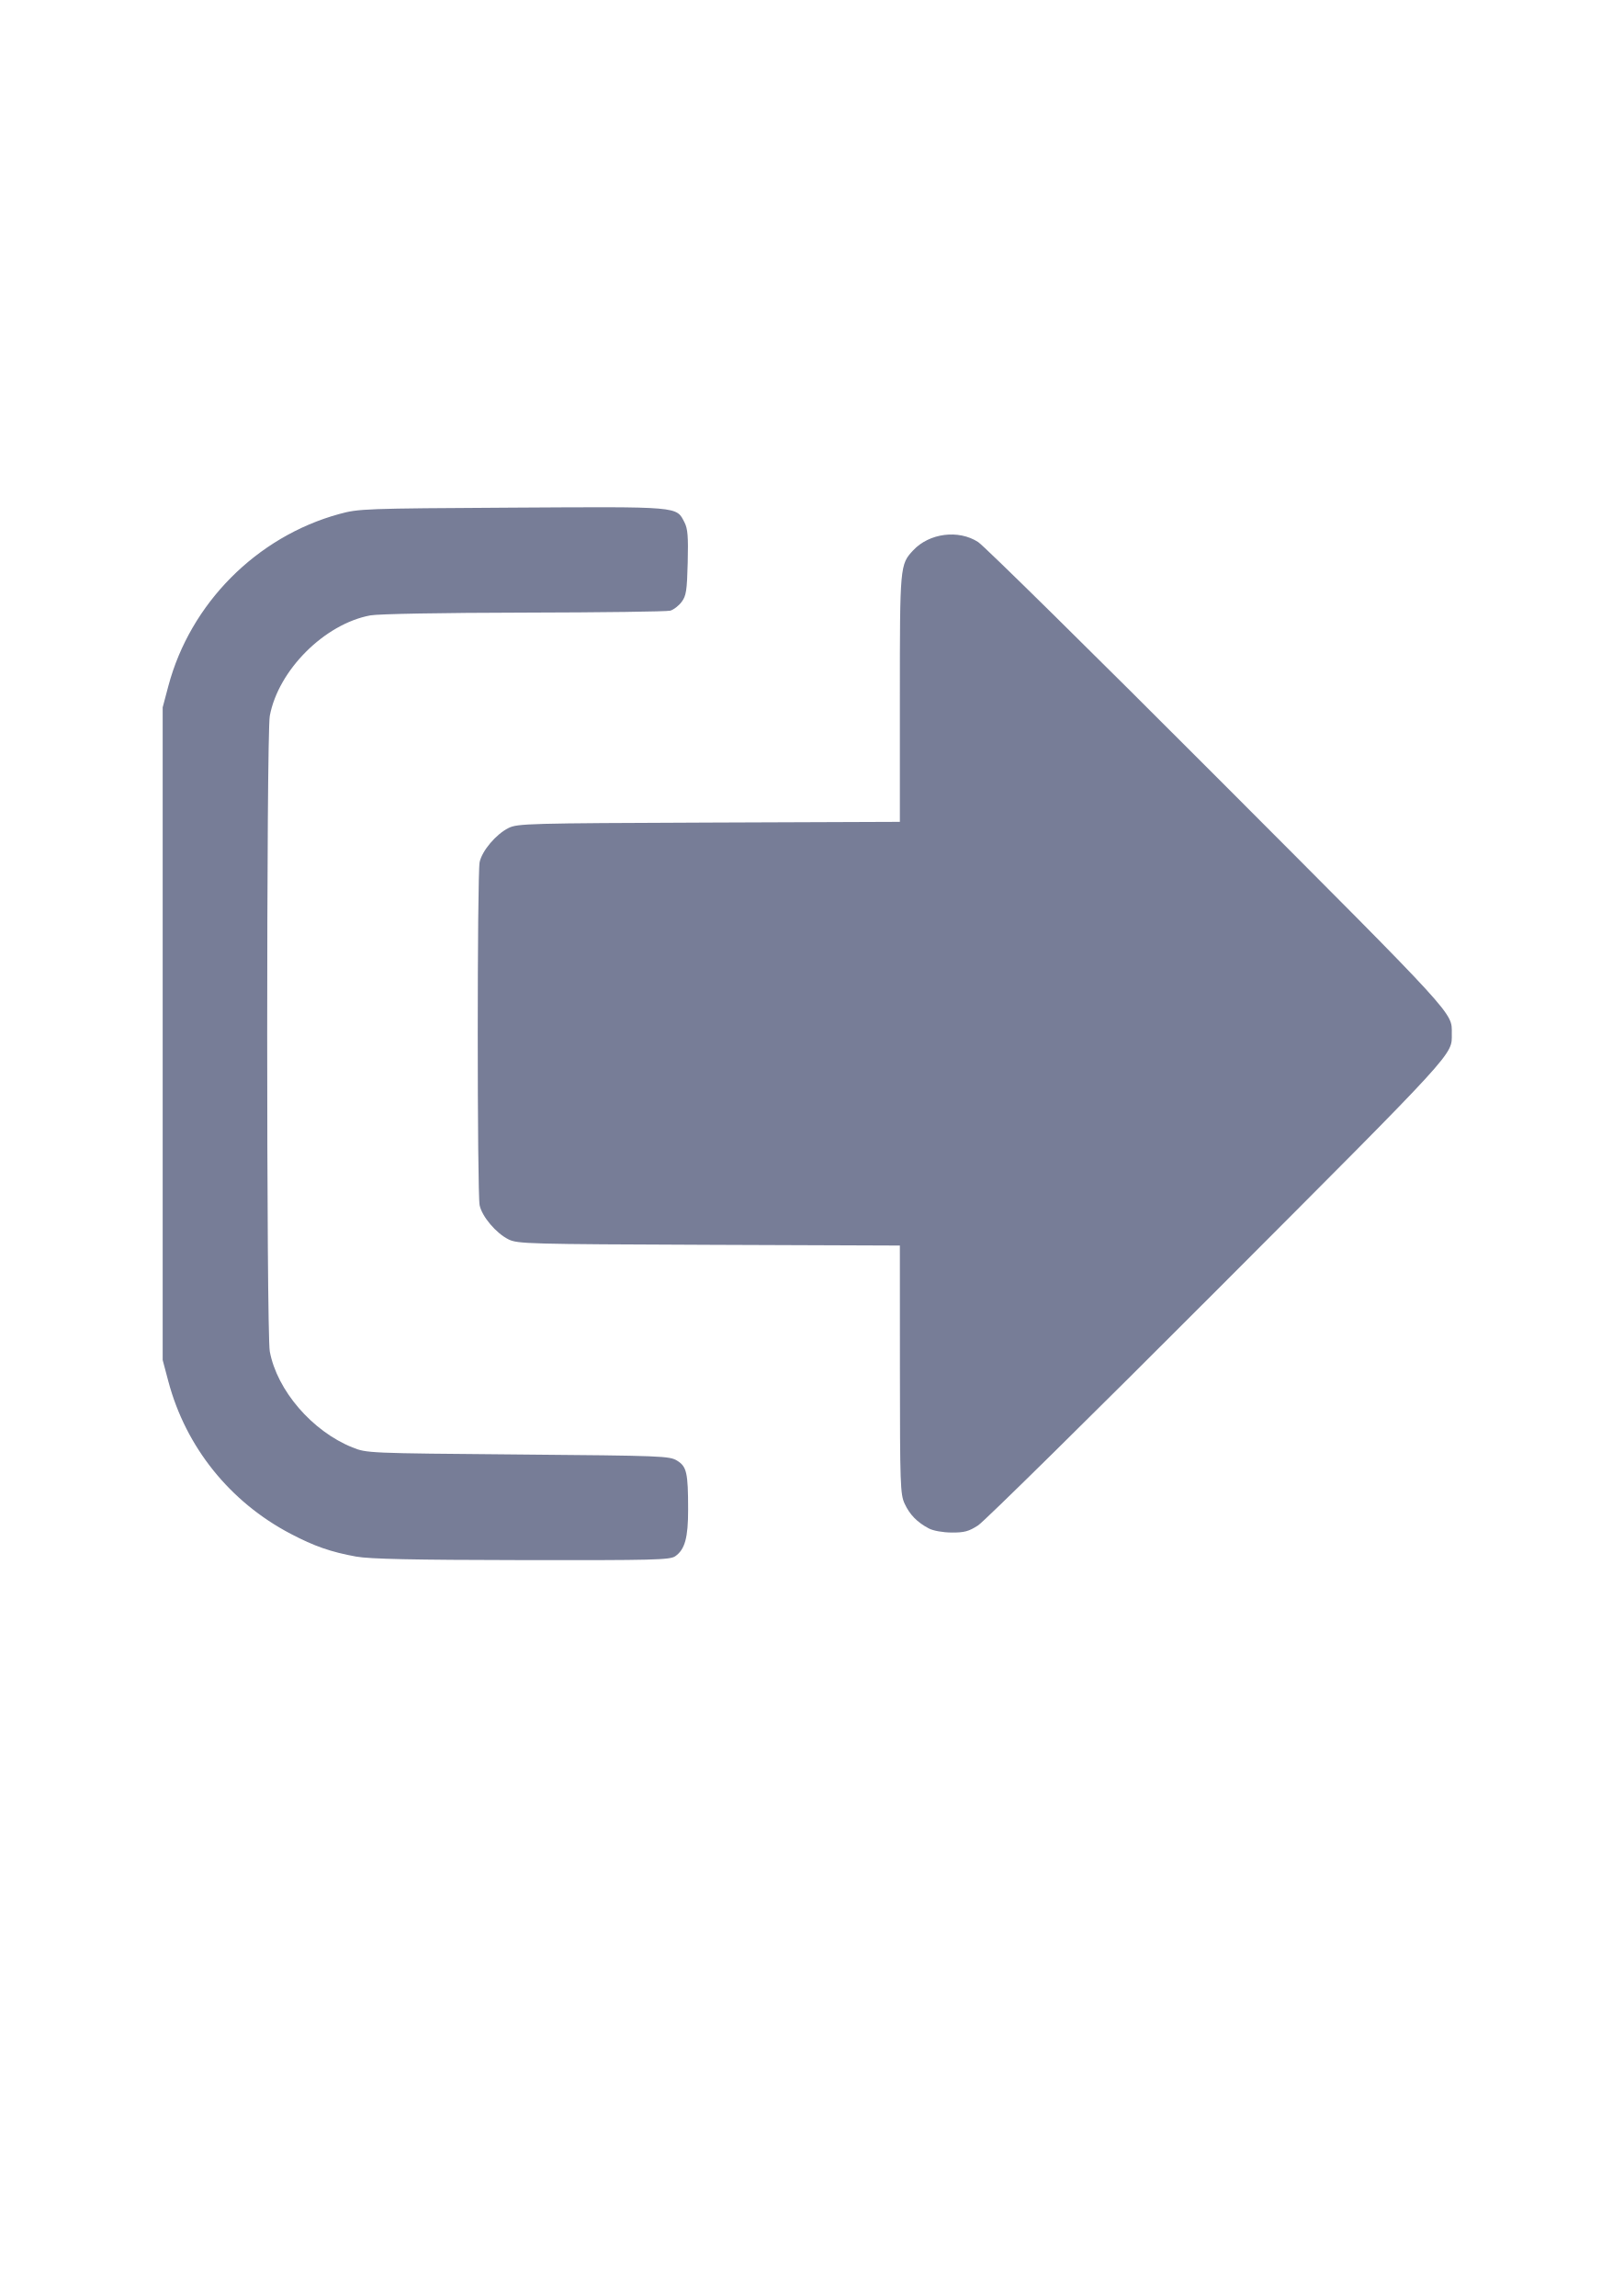
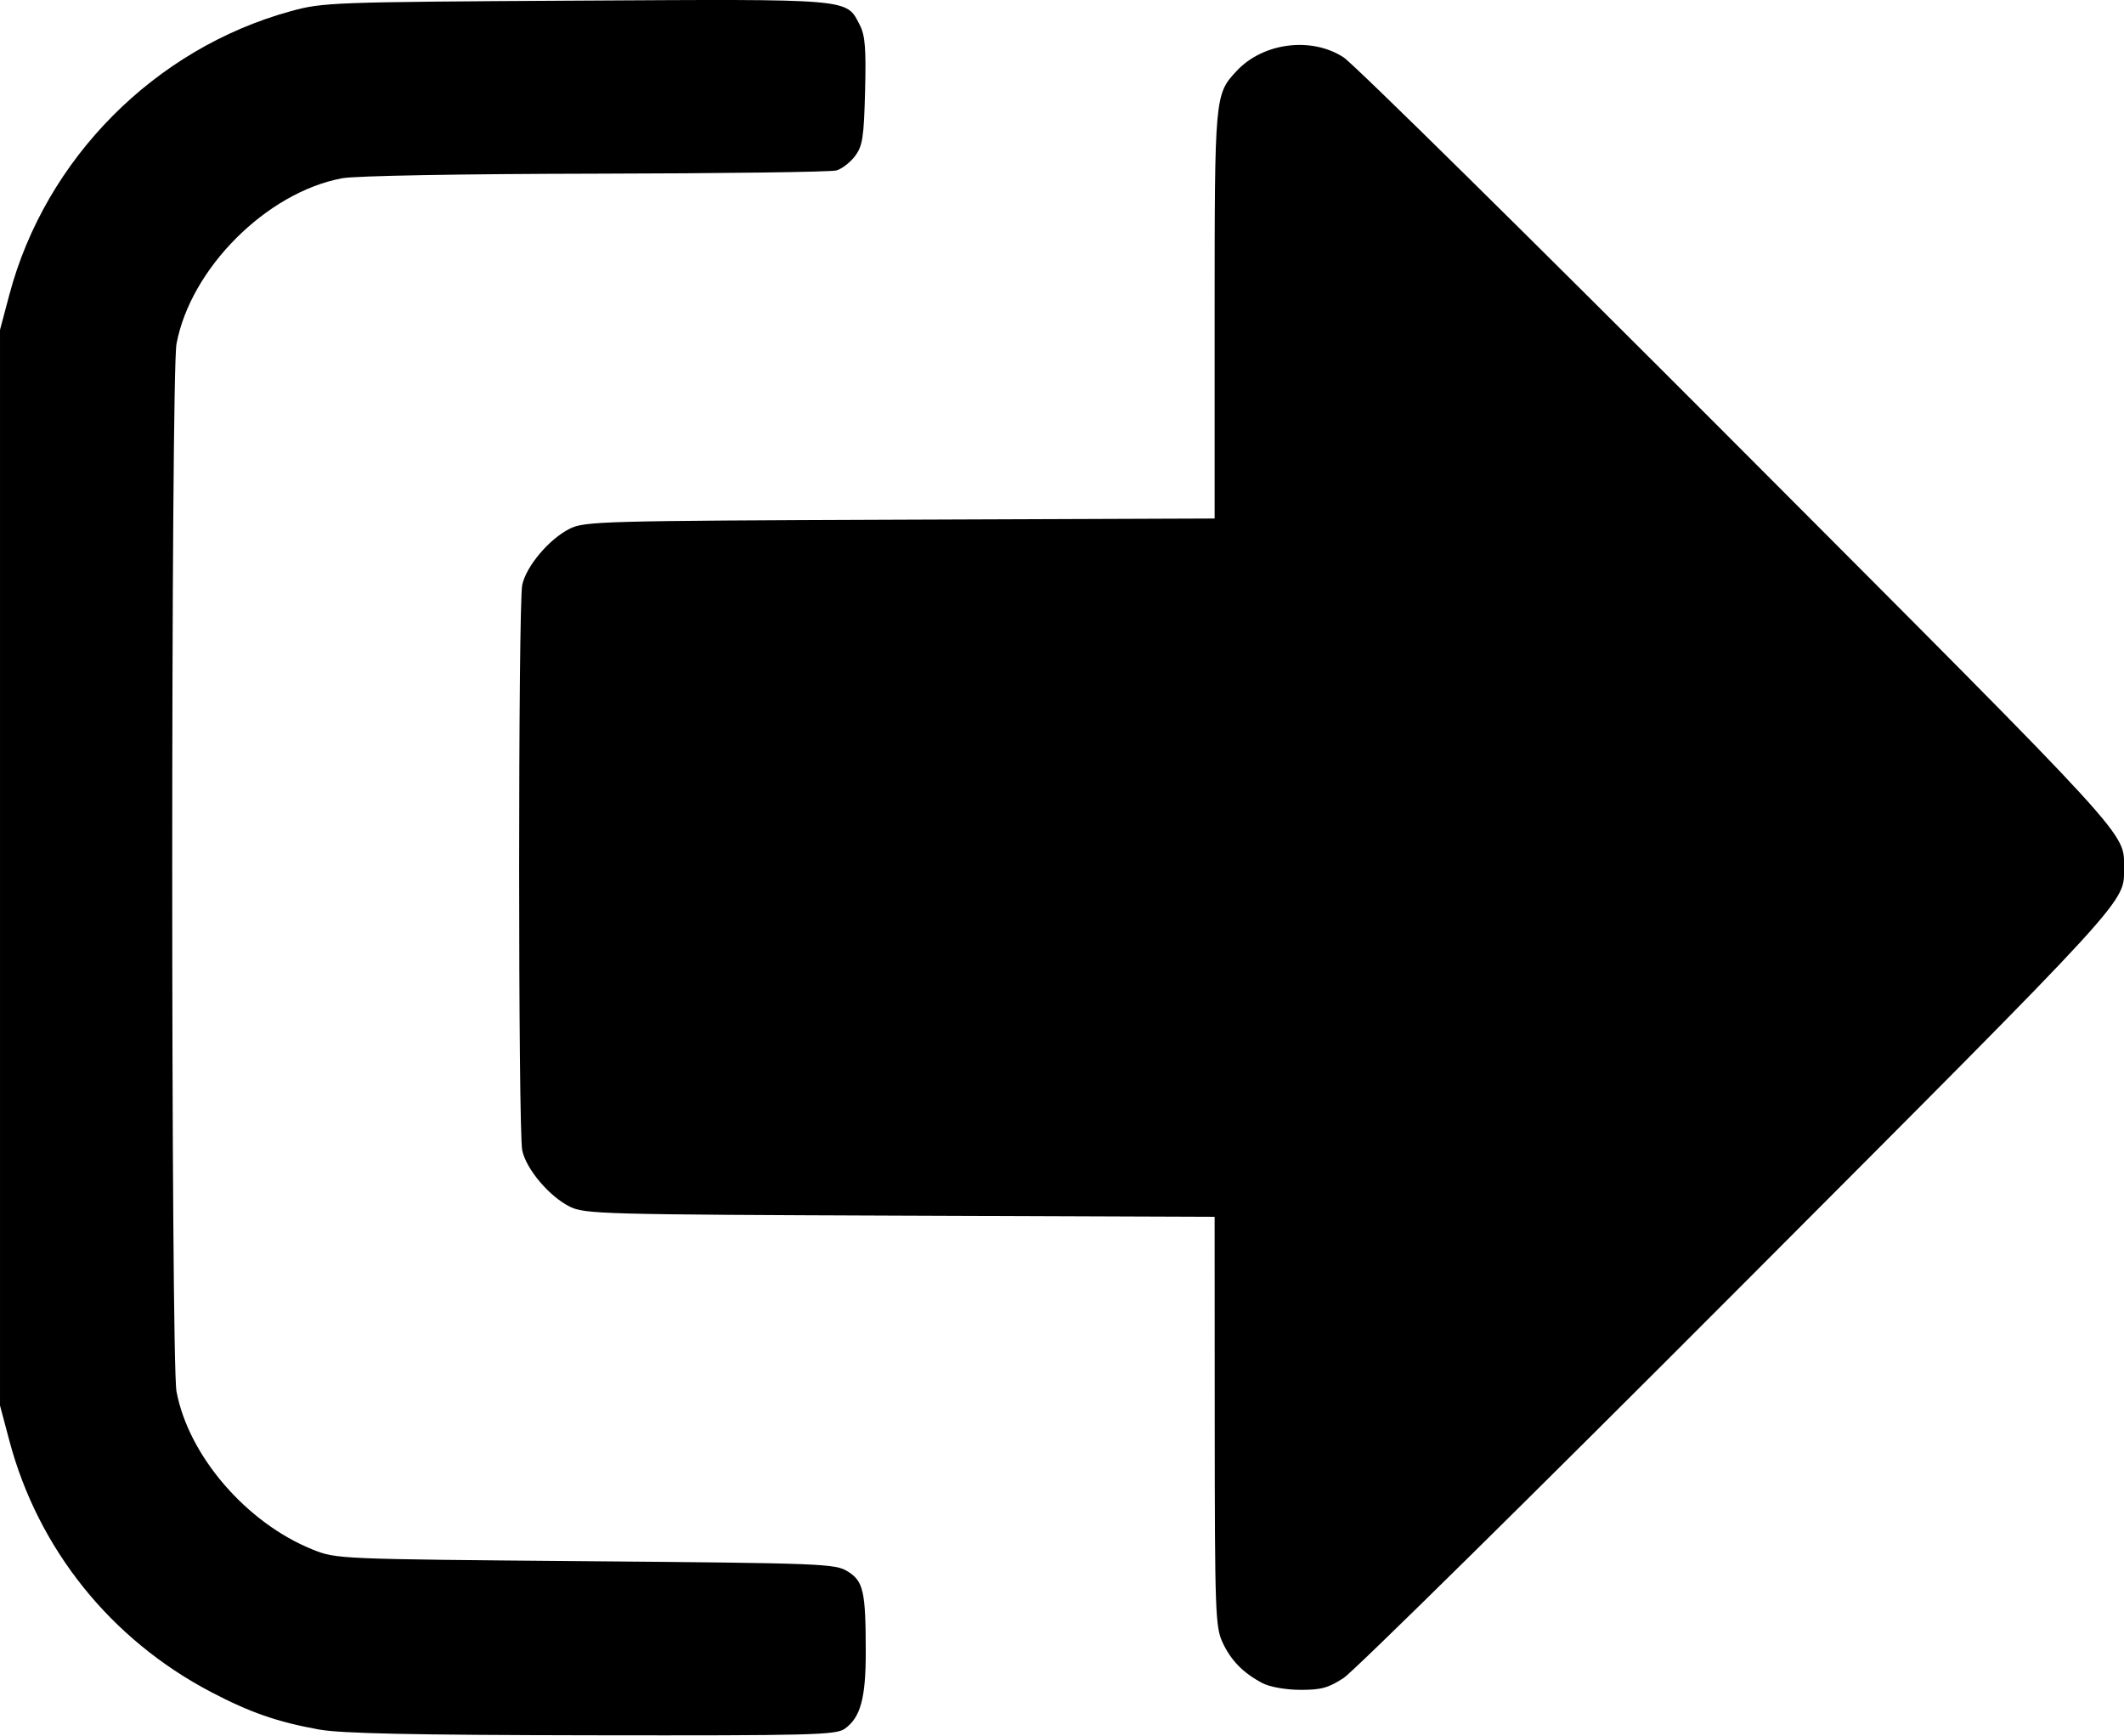
- <svg xmlns="http://www.w3.org/2000/svg" width="210mm" height="297mm" viewBox="0 0 210 297" version="1.1" id="svg8">
+ <svg xmlns="http://www.w3.org/2000/svg" id="svg8" version="1.1" viewBox="0 0 166.728 136.201" height="136.201mm" width="166.728mm">
  <defs id="defs2" />
-   <g id="layer1">
-     <path style="fill:#777d97;stroke-width:0.326" d="m 46.086,201.358 c -3.293,-0.598 -5.411,-1.334 -8.503,-2.956 -7.858,-4.123 -13.549,-11.217 -15.807,-19.705 l -0.737,-2.771 V 133.714 91.502 l 0.737,-2.771 c 2.839,-10.67 11.415,-19.306 22.08,-22.236 2.529,-0.695 3.208,-0.72 22.39,-0.83 21.851,-0.126 21.201,-0.181 22.286,1.917 0.416,0.804 0.498,1.842 0.413,5.187 -0.093,3.634 -0.196,4.302 -0.788,5.093 -0.375,0.501 -1.035,1.01 -1.467,1.131 -0.432,0.121 -8.943,0.234 -18.913,0.252 -10.615,0.019 -18.855,0.168 -19.884,0.36 -5.921,1.105 -11.895,7.078 -13,13 -0.447,2.396 -0.447,79.82 0,82.216 0.94,5.039 5.485,10.317 10.682,12.407 1.858,0.747 1.955,0.751 21.424,0.917 18.711,0.159 19.602,0.194 20.586,0.806 1.231,0.766 1.408,1.554 1.413,6.297 0.004,3.665 -0.413,5.182 -1.664,6.059 -0.682,0.478 -2.696,0.529 -19.837,0.502 -14.12,-0.022 -19.684,-0.139 -21.411,-0.453 z m 74.045,-3.645 c -1.513,-0.798 -2.475,-1.783 -3.132,-3.207 -0.559,-1.211 -0.602,-2.447 -0.609,-17.346 l -0.007,-16.042 -24.692,-0.093 c -23.404,-0.088 -24.756,-0.125 -25.925,-0.706 -1.61,-0.8 -3.419,-2.938 -3.733,-4.411 -0.325,-1.526 -0.325,-42.861 0,-44.388 0.314,-1.474 2.123,-3.612 3.733,-4.411 1.169,-0.581 2.52,-0.618 25.925,-0.706 l 24.692,-0.093 V 90.339 c 0,-17.196 0.011,-17.316 1.727,-19.155 2.077,-2.227 5.87,-2.709 8.396,-1.068 0.797,0.518 14.748,14.269 31.003,30.559 31.183,31.25 30.257,30.238 30.257,33.04 0,2.801 0.926,1.79 -30.257,33.04 -16.255,16.29 -30.206,30.041 -31.003,30.559 -1.202,0.781 -1.785,0.939 -3.423,0.928 -1.146,-0.008 -2.384,-0.229 -2.951,-0.529 z" id="path21" />
+   <g transform="translate(-7.271595,-76.31942)" id="layer1">
+     <g transform="translate(-13.76687,10.70462)" id="layer1-9">
+       <path style="fill:#000000;stroke-width:0.326" d="m 46.086,201.358 c -3.293,-0.598 -5.411,-1.334 -8.503,-2.956 -7.858,-4.123 -13.549,-11.217 -15.807,-19.705 l -0.737,-2.771 V 133.714 91.502 l 0.737,-2.771 c 2.839,-10.67 11.415,-19.306 22.08,-22.236 2.529,-0.695 3.208,-0.72 22.39,-0.83 21.851,-0.126 21.201,-0.181 22.286,1.917 0.416,0.804 0.498,1.842 0.413,5.187 -0.093,3.634 -0.196,4.302 -0.788,5.093 -0.375,0.501 -1.035,1.01 -1.467,1.131 -0.432,0.121 -8.943,0.234 -18.913,0.252 -10.615,0.019 -18.855,0.168 -19.884,0.36 -5.921,1.105 -11.895,7.078 -13,13 -0.447,2.396 -0.447,79.82 0,82.216 0.94,5.039 5.485,10.317 10.682,12.407 1.858,0.747 1.955,0.751 21.424,0.917 18.711,0.159 19.602,0.194 20.586,0.806 1.231,0.766 1.408,1.554 1.413,6.297 0.004,3.665 -0.413,5.182 -1.664,6.059 -0.682,0.478 -2.696,0.529 -19.837,0.502 -14.12,-0.022 -19.684,-0.139 -21.411,-0.453 z m 74.045,-3.645 c -1.513,-0.798 -2.475,-1.783 -3.132,-3.207 -0.559,-1.211 -0.602,-2.447 -0.609,-17.346 l -0.007,-16.042 -24.692,-0.093 c -23.404,-0.088 -24.756,-0.125 -25.925,-0.706 -1.61,-0.8 -3.419,-2.938 -3.733,-4.411 -0.325,-1.526 -0.325,-42.861 0,-44.388 0.314,-1.474 2.123,-3.612 3.733,-4.411 1.169,-0.581 2.52,-0.618 25.925,-0.706 l 24.692,-0.093 V 90.339 c 0,-17.196 0.011,-17.316 1.727,-19.155 2.077,-2.227 5.87,-2.709 8.396,-1.068 0.797,0.518 14.748,14.269 31.003,30.559 31.183,31.25 30.257,30.238 30.257,33.04 0,2.801 0.926,1.79 -30.257,33.04 -16.255,16.29 -30.206,30.041 -31.003,30.559 -1.202,0.781 -1.785,0.939 -3.423,0.928 -1.146,-0.008 -2.384,-0.229 -2.951,-0.529 z" id="path21" />
+     </g>
  </g>
</svg>
